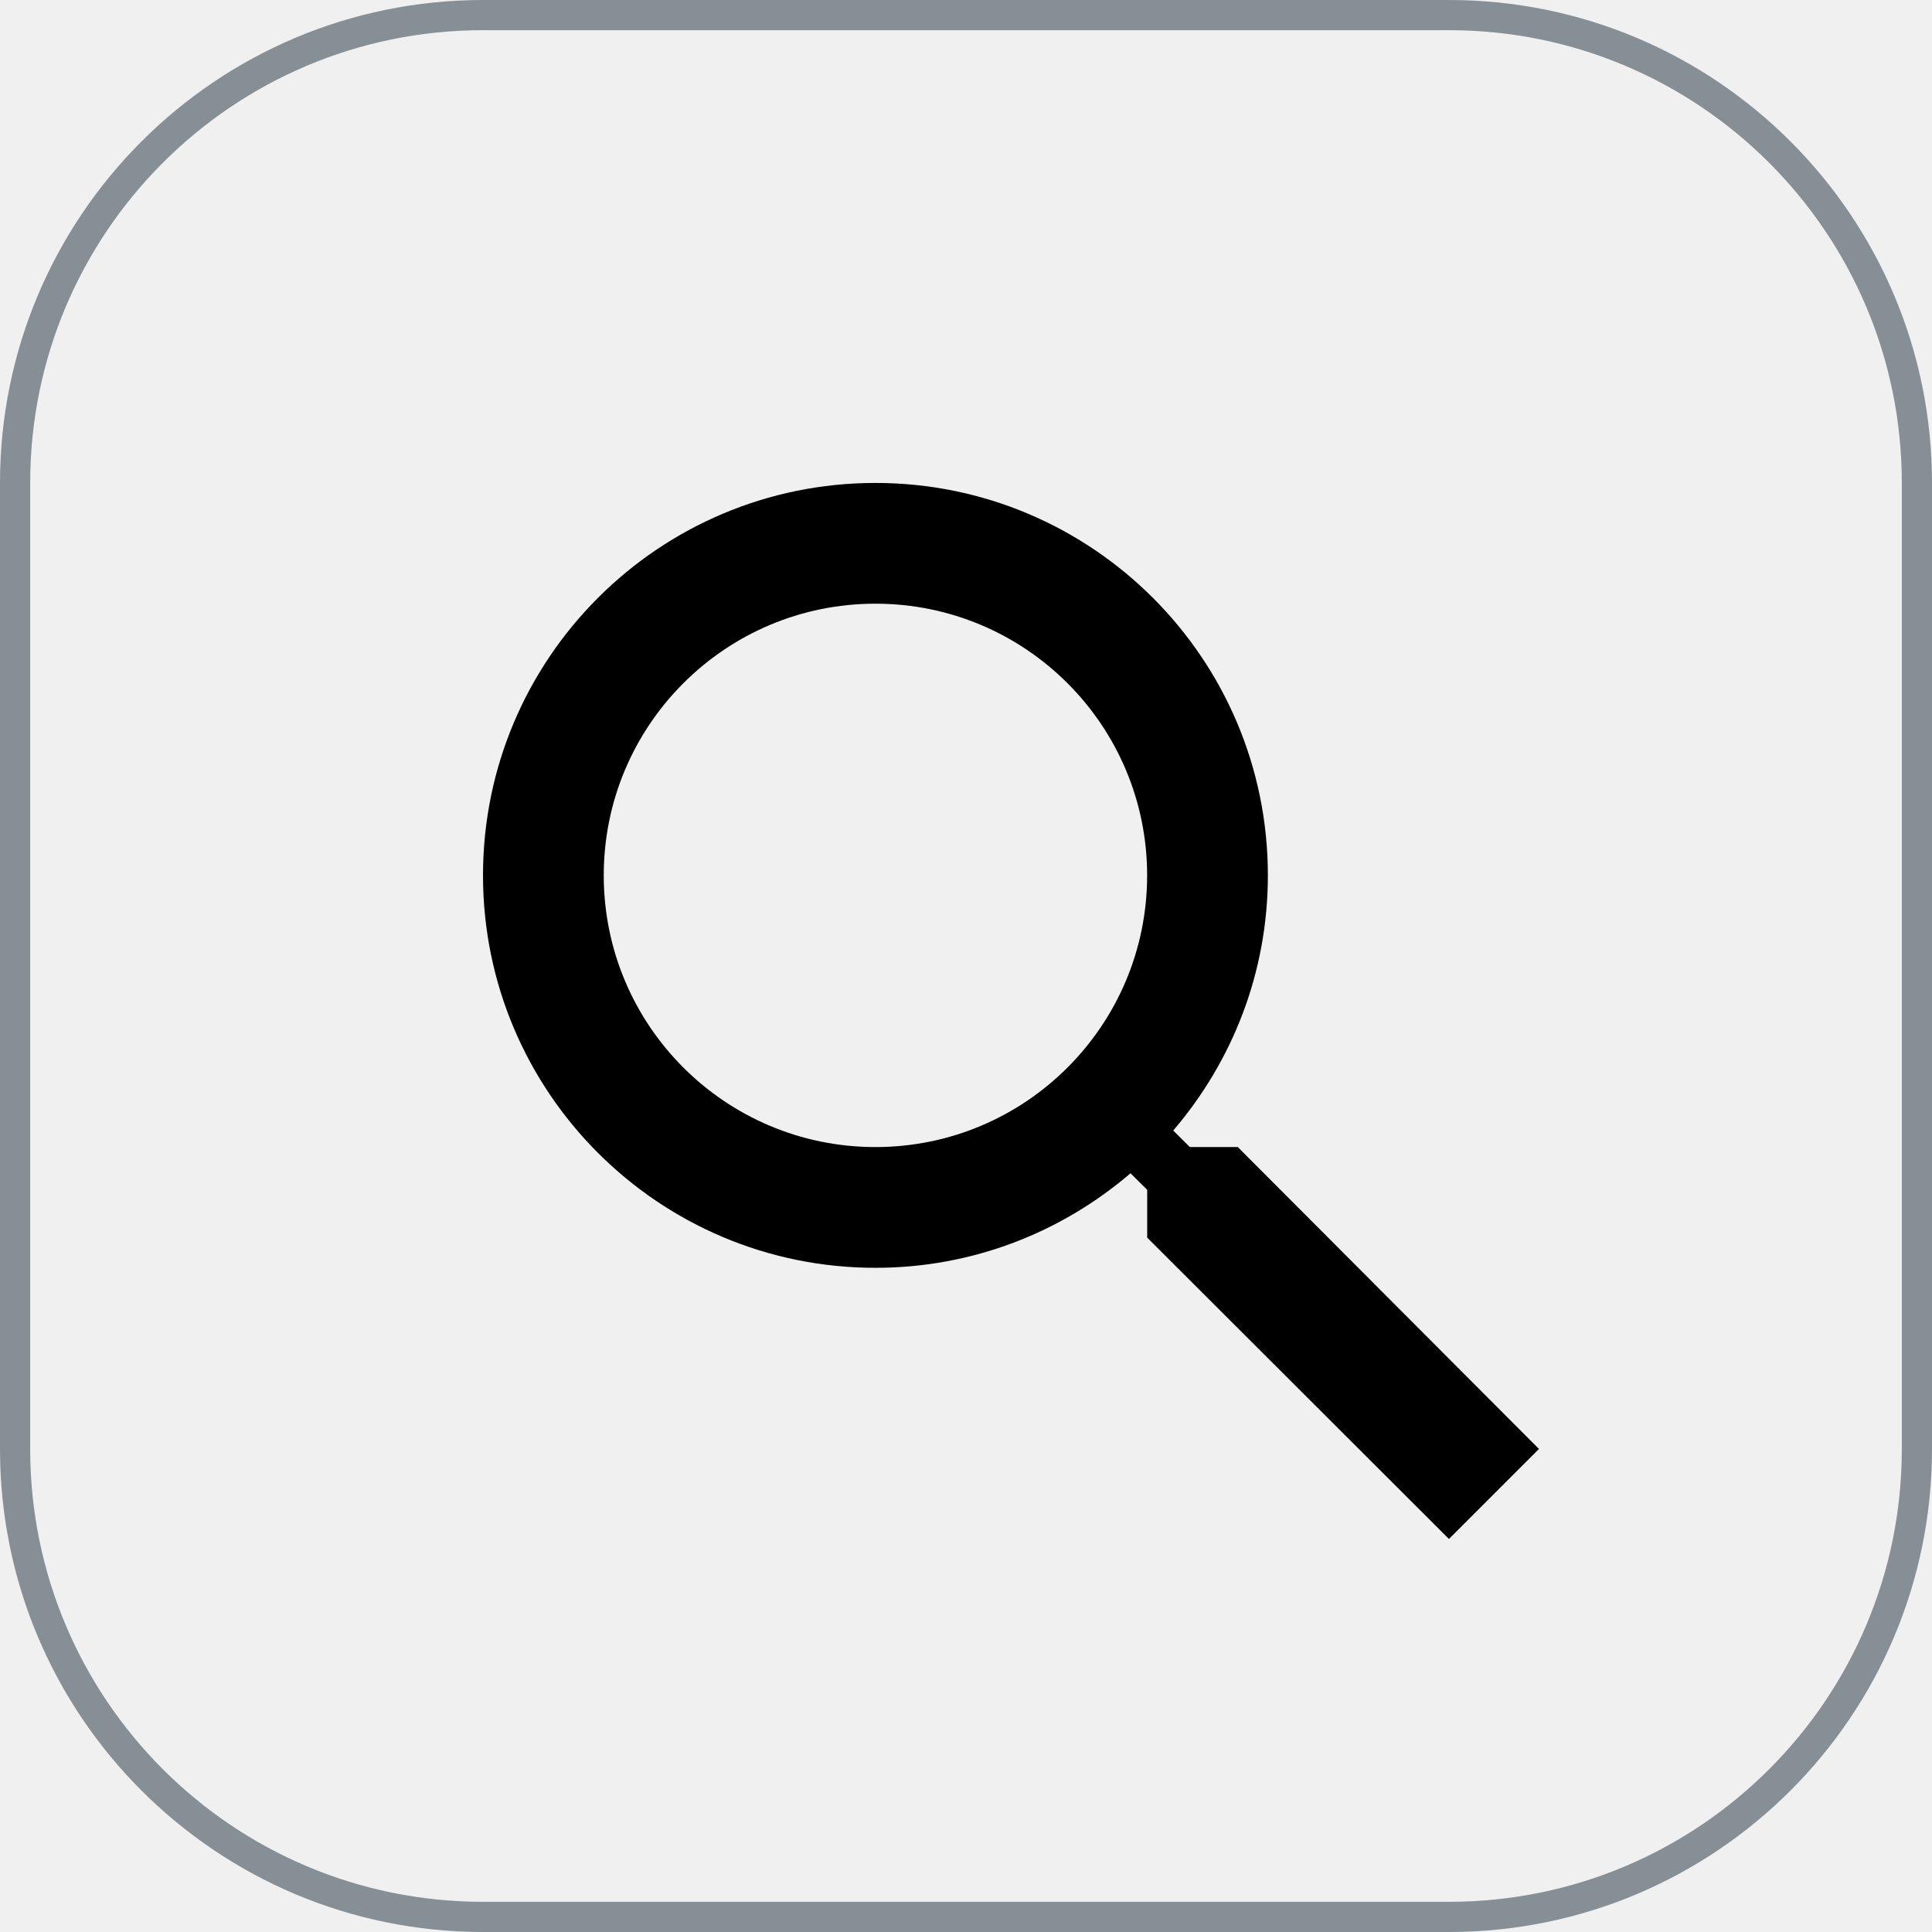
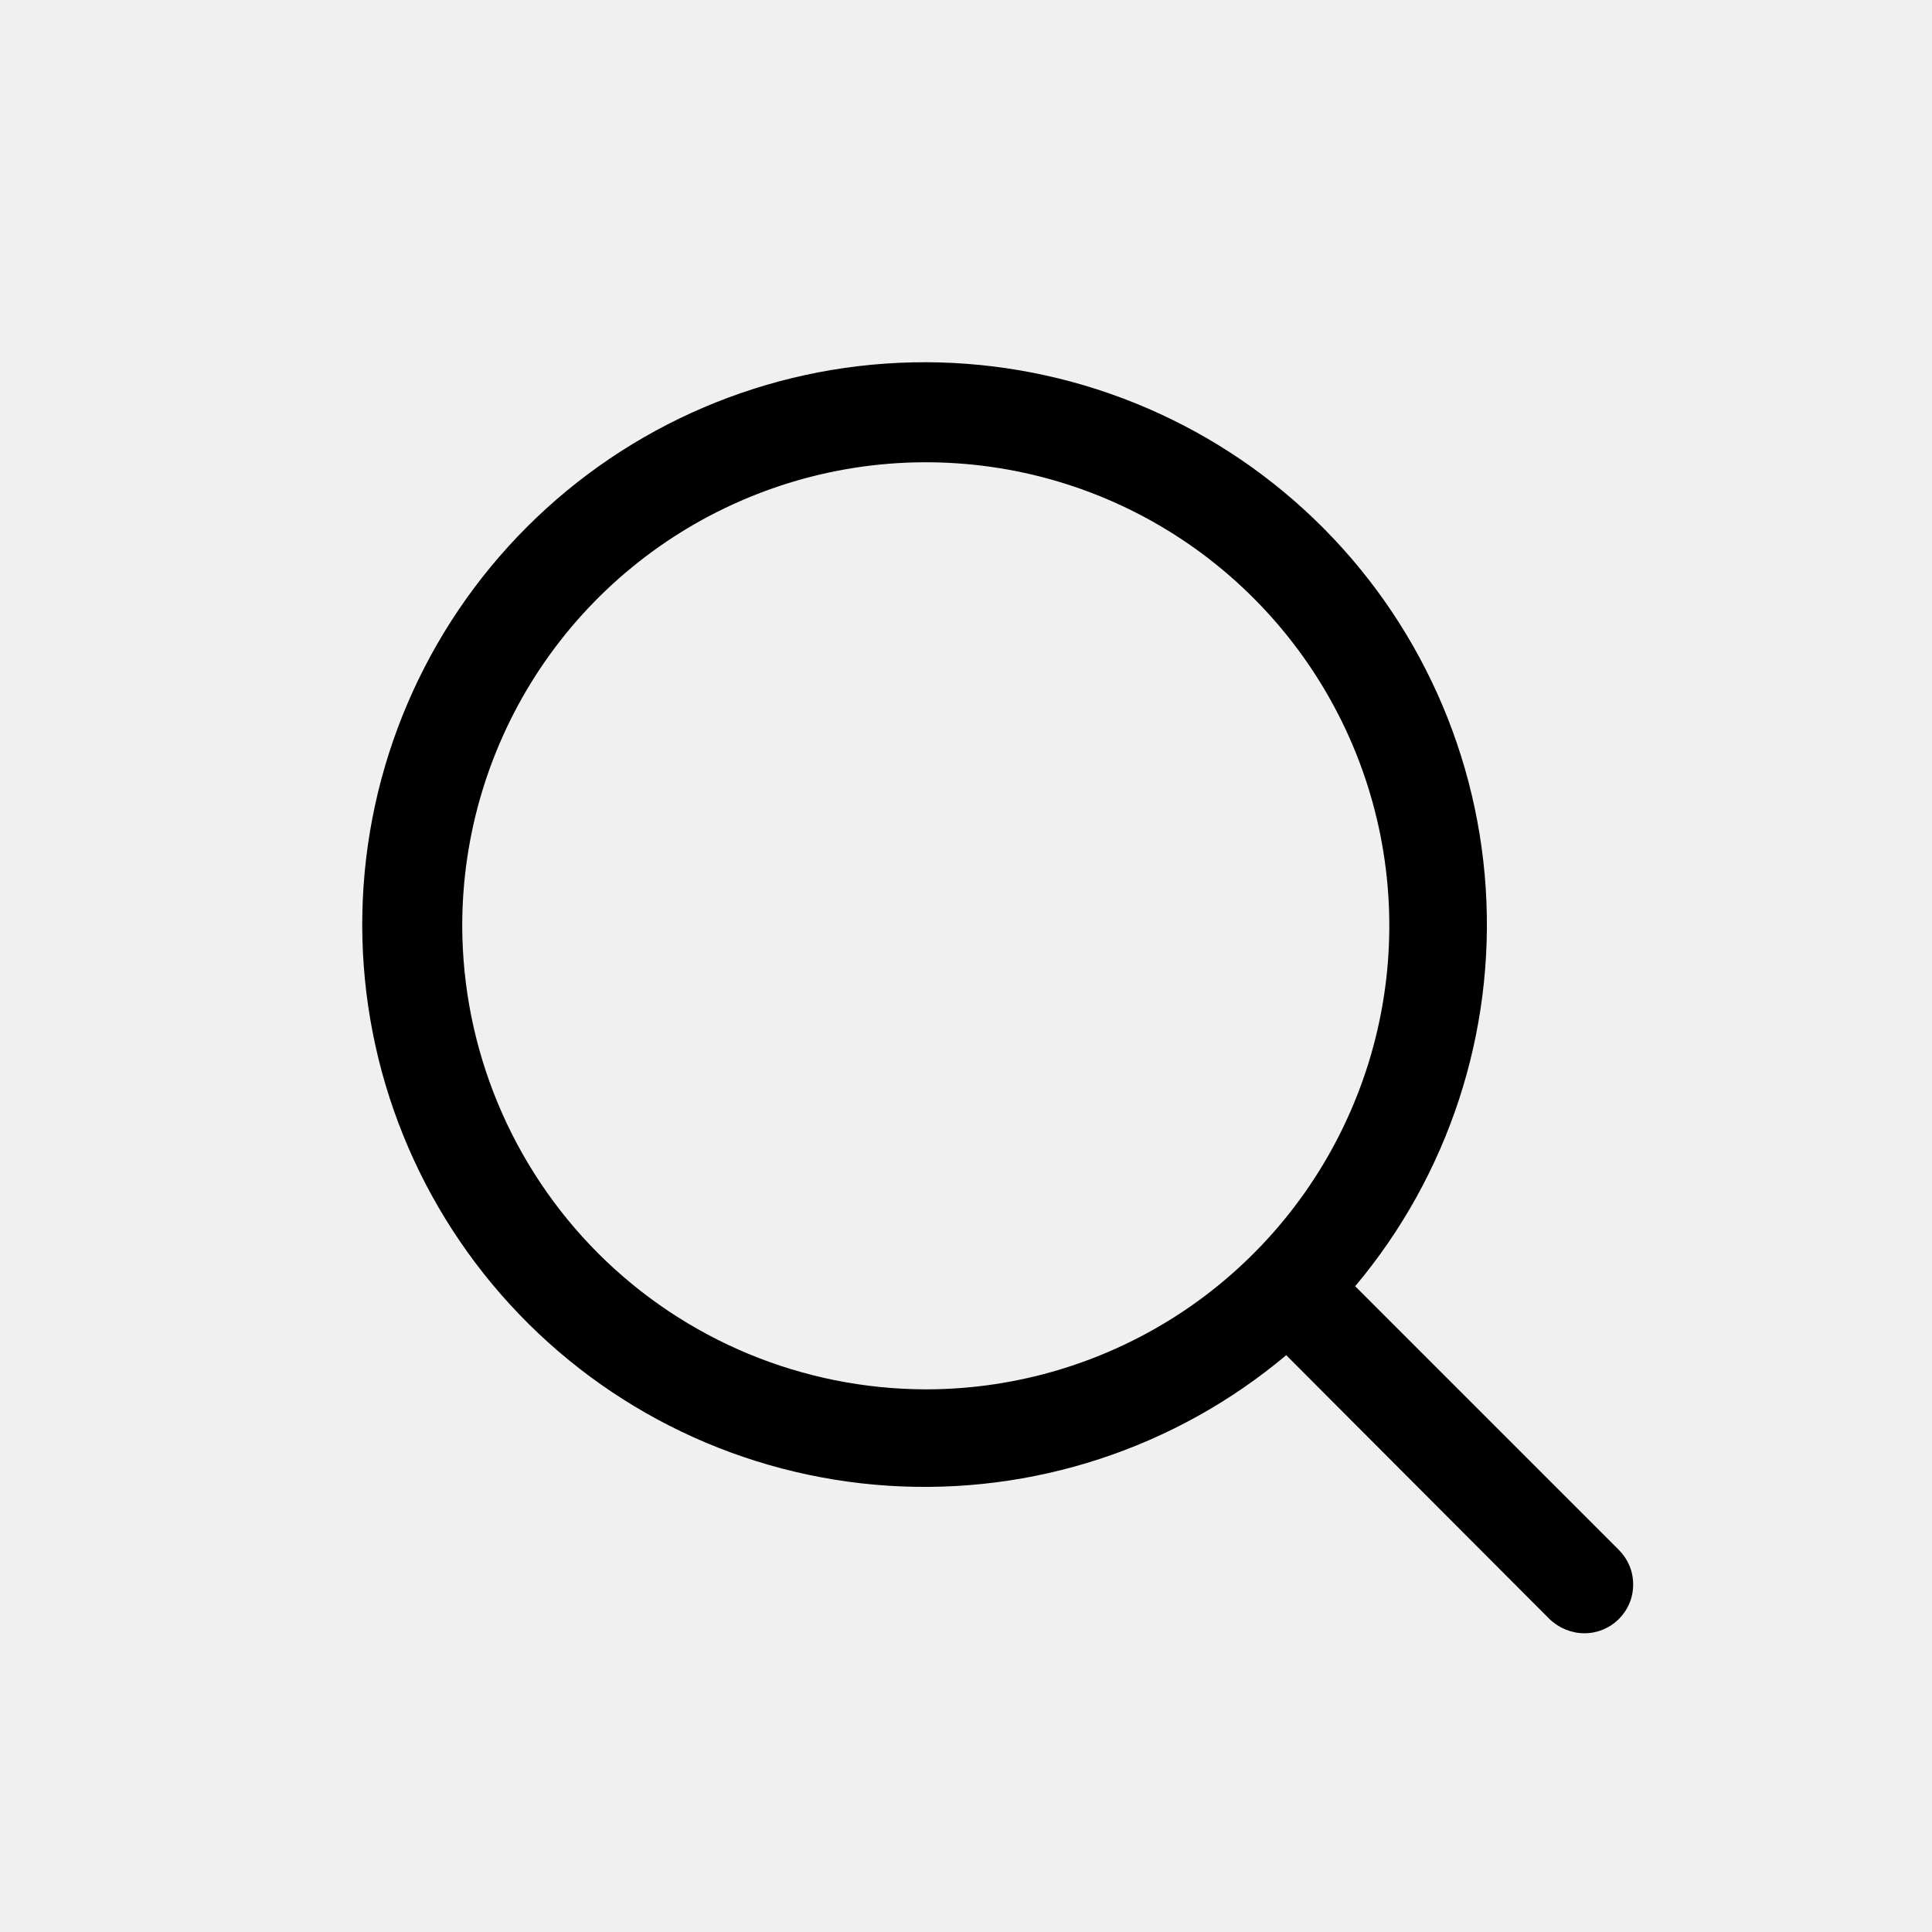
- <svg xmlns="http://www.w3.org/2000/svg" width="32" height="32" viewBox="0 0 32 32" fill="none">
-   <rect x="0.25" y="0.25" width="31.5" height="31.5" rx="7.75" stroke="#868E96" stroke-width="0.5" />
-   <path fill-rule="evenodd" clip-rule="evenodd" d="M19.708 18.999H20.502L25.49 23.999L23.999 25.49L19.001 20.499V19.707L18.725 19.433C17.588 20.407 16.115 20.999 14.5 20.999C10.91 20.999 8 18.089 8 14.499C8 10.909 10.91 7.999 14.5 7.999C18.09 7.999 21 10.909 21 14.499C21 16.114 20.407 17.588 19.432 18.725L19.708 18.999ZM10 14.499C10 16.985 12.014 18.999 14.5 18.999C16.985 18.999 19 16.985 19 14.499C19 12.014 16.985 9.999 14.5 9.999C12.014 9.999 10 12.014 10 14.499Z" fill="black" />
-   <mask id="mask0_4032_10246" style="mask-type:luminance" maskUnits="userSpaceOnUse" x="8" y="8" width="18" height="18">
-     <path fill-rule="evenodd" clip-rule="evenodd" d="M19.708 18.999H20.502L25.49 23.999L23.999 25.49L19.001 20.499V19.707L18.725 19.433C17.588 20.407 16.115 20.999 14.5 20.999C10.91 20.999 8 18.089 8 14.499C8 10.909 10.91 7.999 14.5 7.999C18.09 7.999 21 10.909 21 14.499C21 16.114 20.407 17.588 19.432 18.725L19.708 18.999ZM10 14.499C10 16.985 12.014 18.999 14.5 18.999C16.985 18.999 19 16.985 19 14.499C19 12.014 16.985 9.999 14.5 9.999C12.014 9.999 10 12.014 10 14.499Z" fill="white" />
-   </mask>
-   <g mask="url(#mask0_4032_10246)">
-     </g>
+ <svg xmlns="http://www.w3.org/2000/svg" width="16" height="16" viewBox="0 0 16 16" fill="none">
+   <path d="M13.405 13.41C13.329 13.484 13.228 13.526 13.122 13.526C13.015 13.526 12.912 13.484 12.834 13.41L10.652 11.223C9.733 11.995 8.552 12.382 7.354 12.304C6.156 12.226 5.035 11.689 4.224 10.804C3.413 9.919 2.975 8.756 3.001 7.556C3.027 6.356 3.515 5.213 4.364 4.364C5.213 3.515 6.356 3.027 7.556 3.001C8.756 2.975 9.919 3.413 10.804 4.224C11.689 5.035 12.226 6.156 12.304 7.354C12.382 8.552 11.995 9.733 11.223 10.652L13.405 12.834C13.443 12.872 13.473 12.916 13.494 12.966C13.515 13.015 13.525 13.068 13.525 13.122C13.525 13.176 13.515 13.229 13.494 13.278C13.473 13.328 13.443 13.372 13.405 13.41ZM7.667 11.506C8.426 11.506 9.168 11.281 9.8 10.859C10.431 10.437 10.923 9.837 11.213 9.136C11.504 8.435 11.58 7.663 11.432 6.918C11.284 6.174 10.918 5.49 10.381 4.953C9.845 4.416 9.161 4.05 8.416 3.902C7.671 3.754 6.899 3.83 6.198 4.121C5.497 4.411 4.897 4.903 4.475 5.534C4.053 6.166 3.828 6.908 3.828 7.667C3.83 8.685 4.235 9.66 4.954 10.38C5.674 11.1 6.649 11.504 7.667 11.506Z" fill="#000000" />
</svg>
